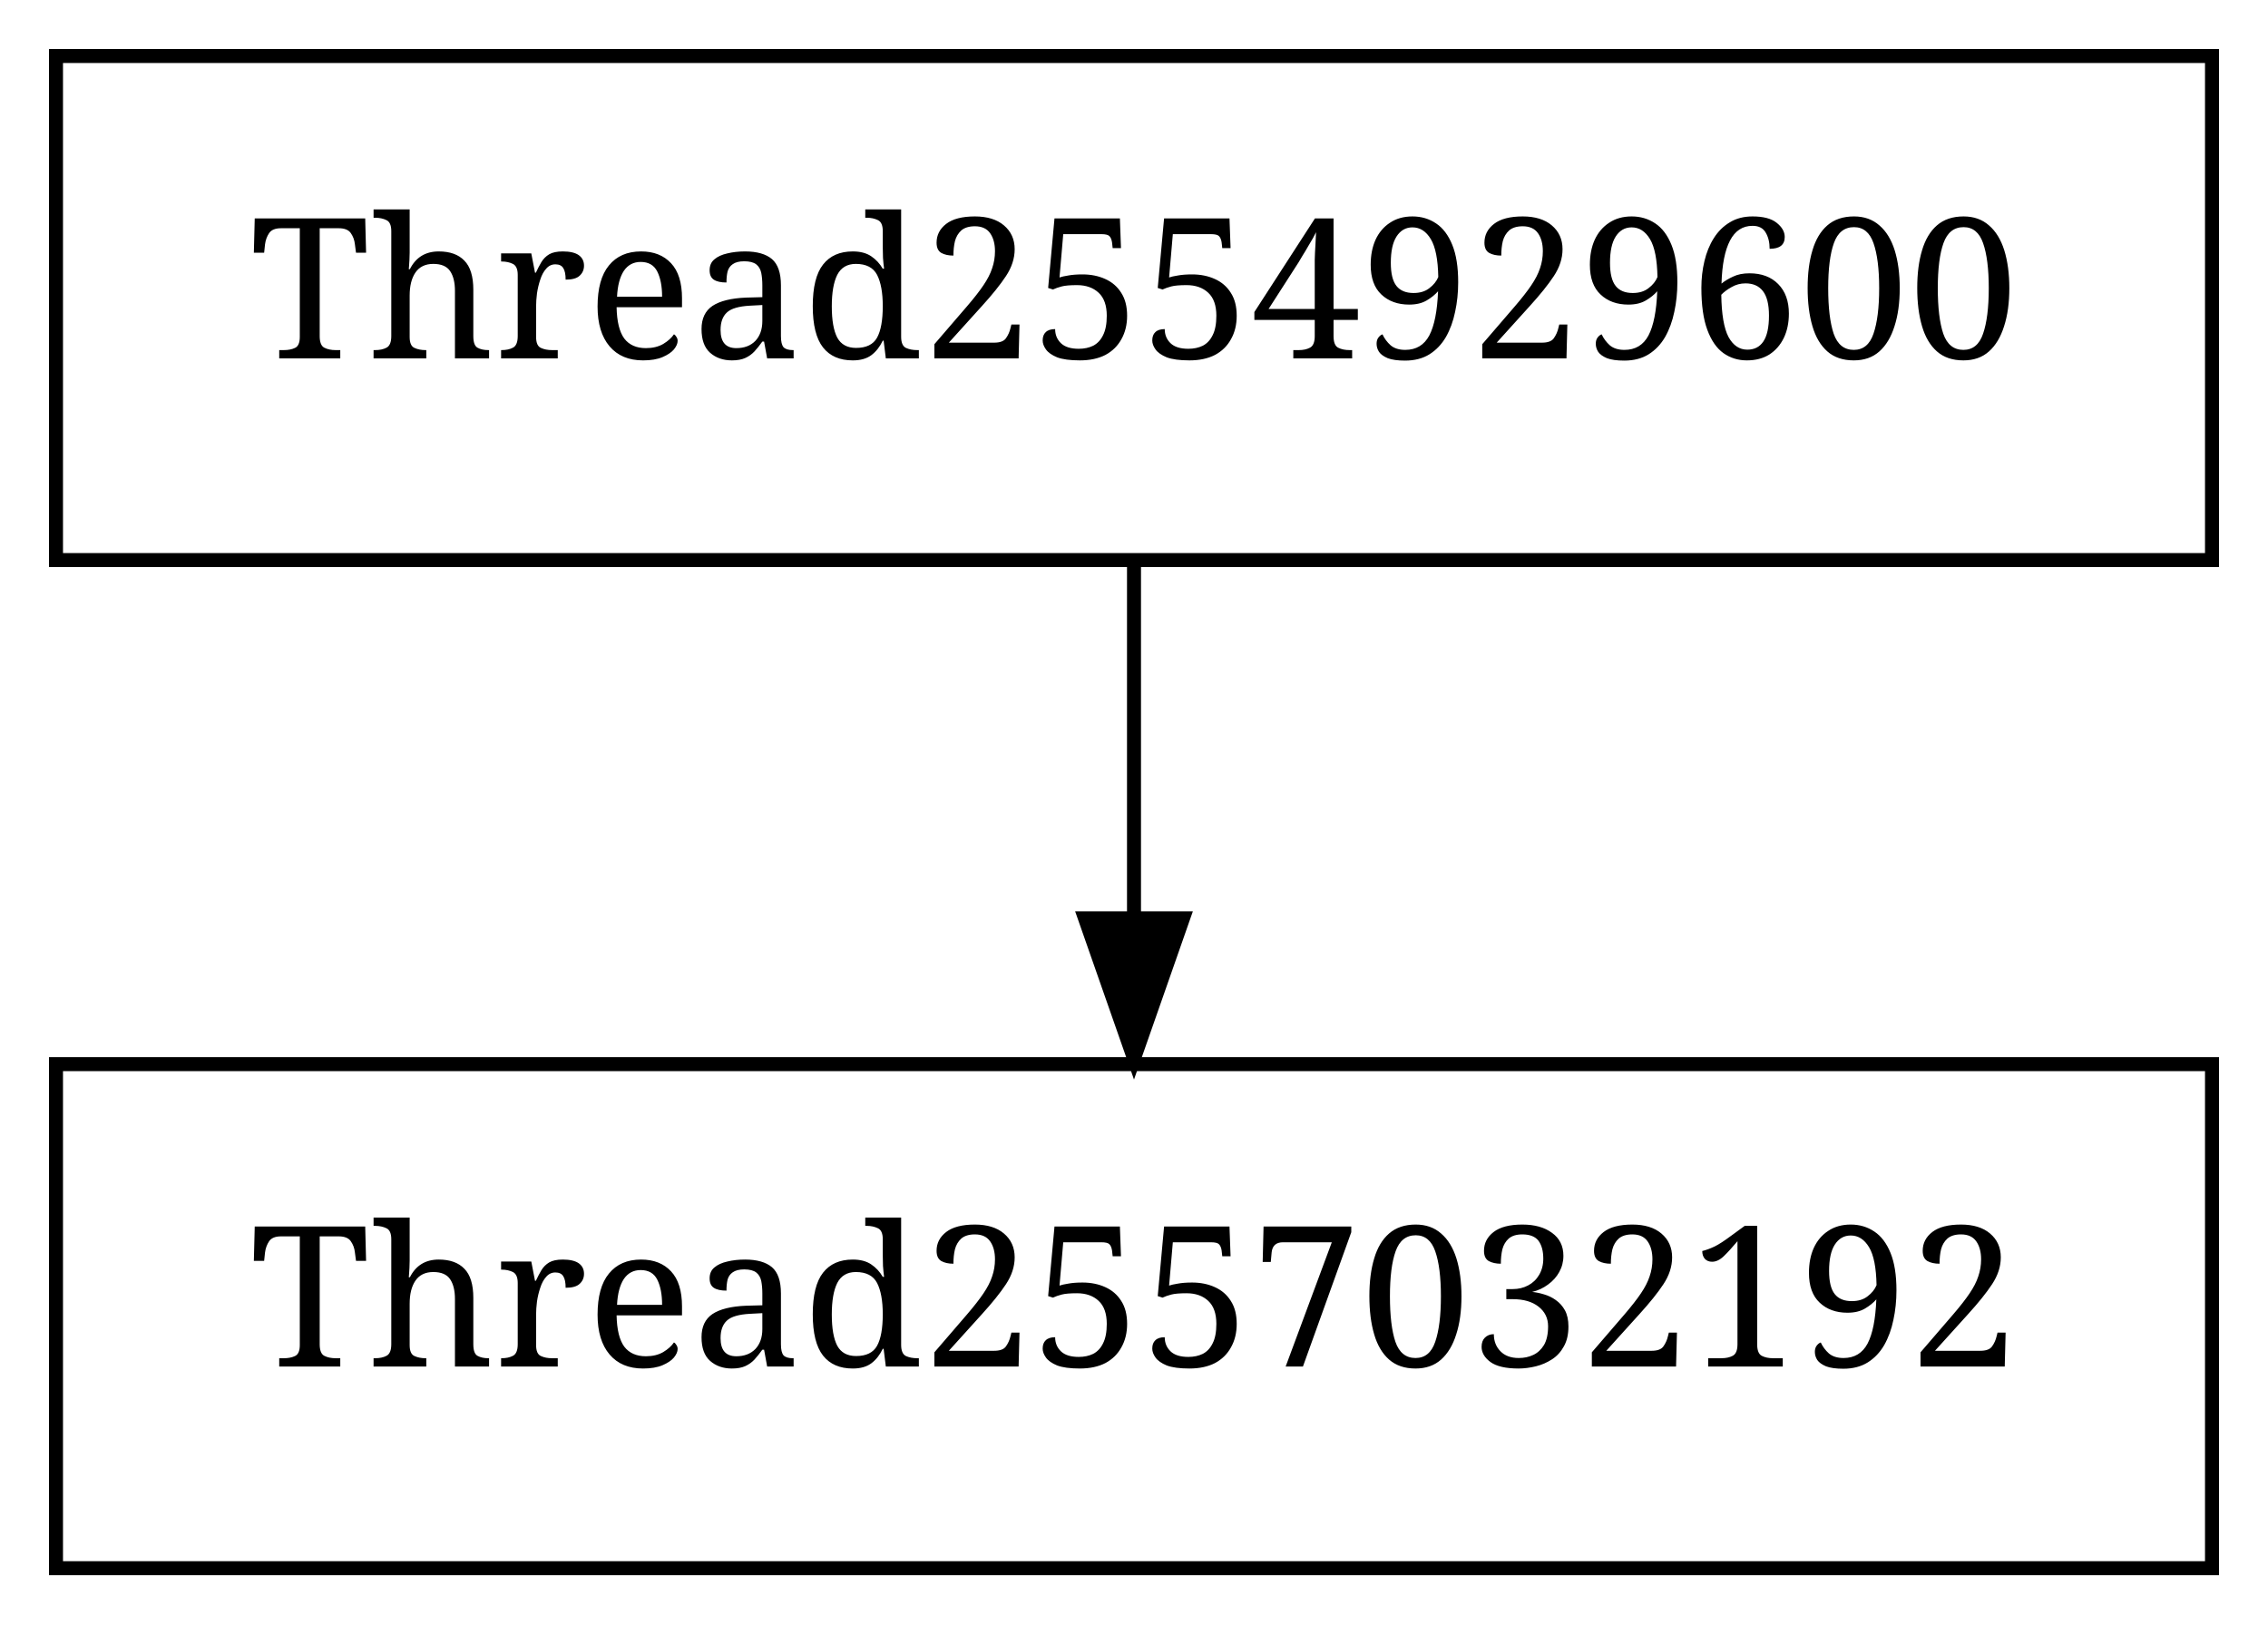
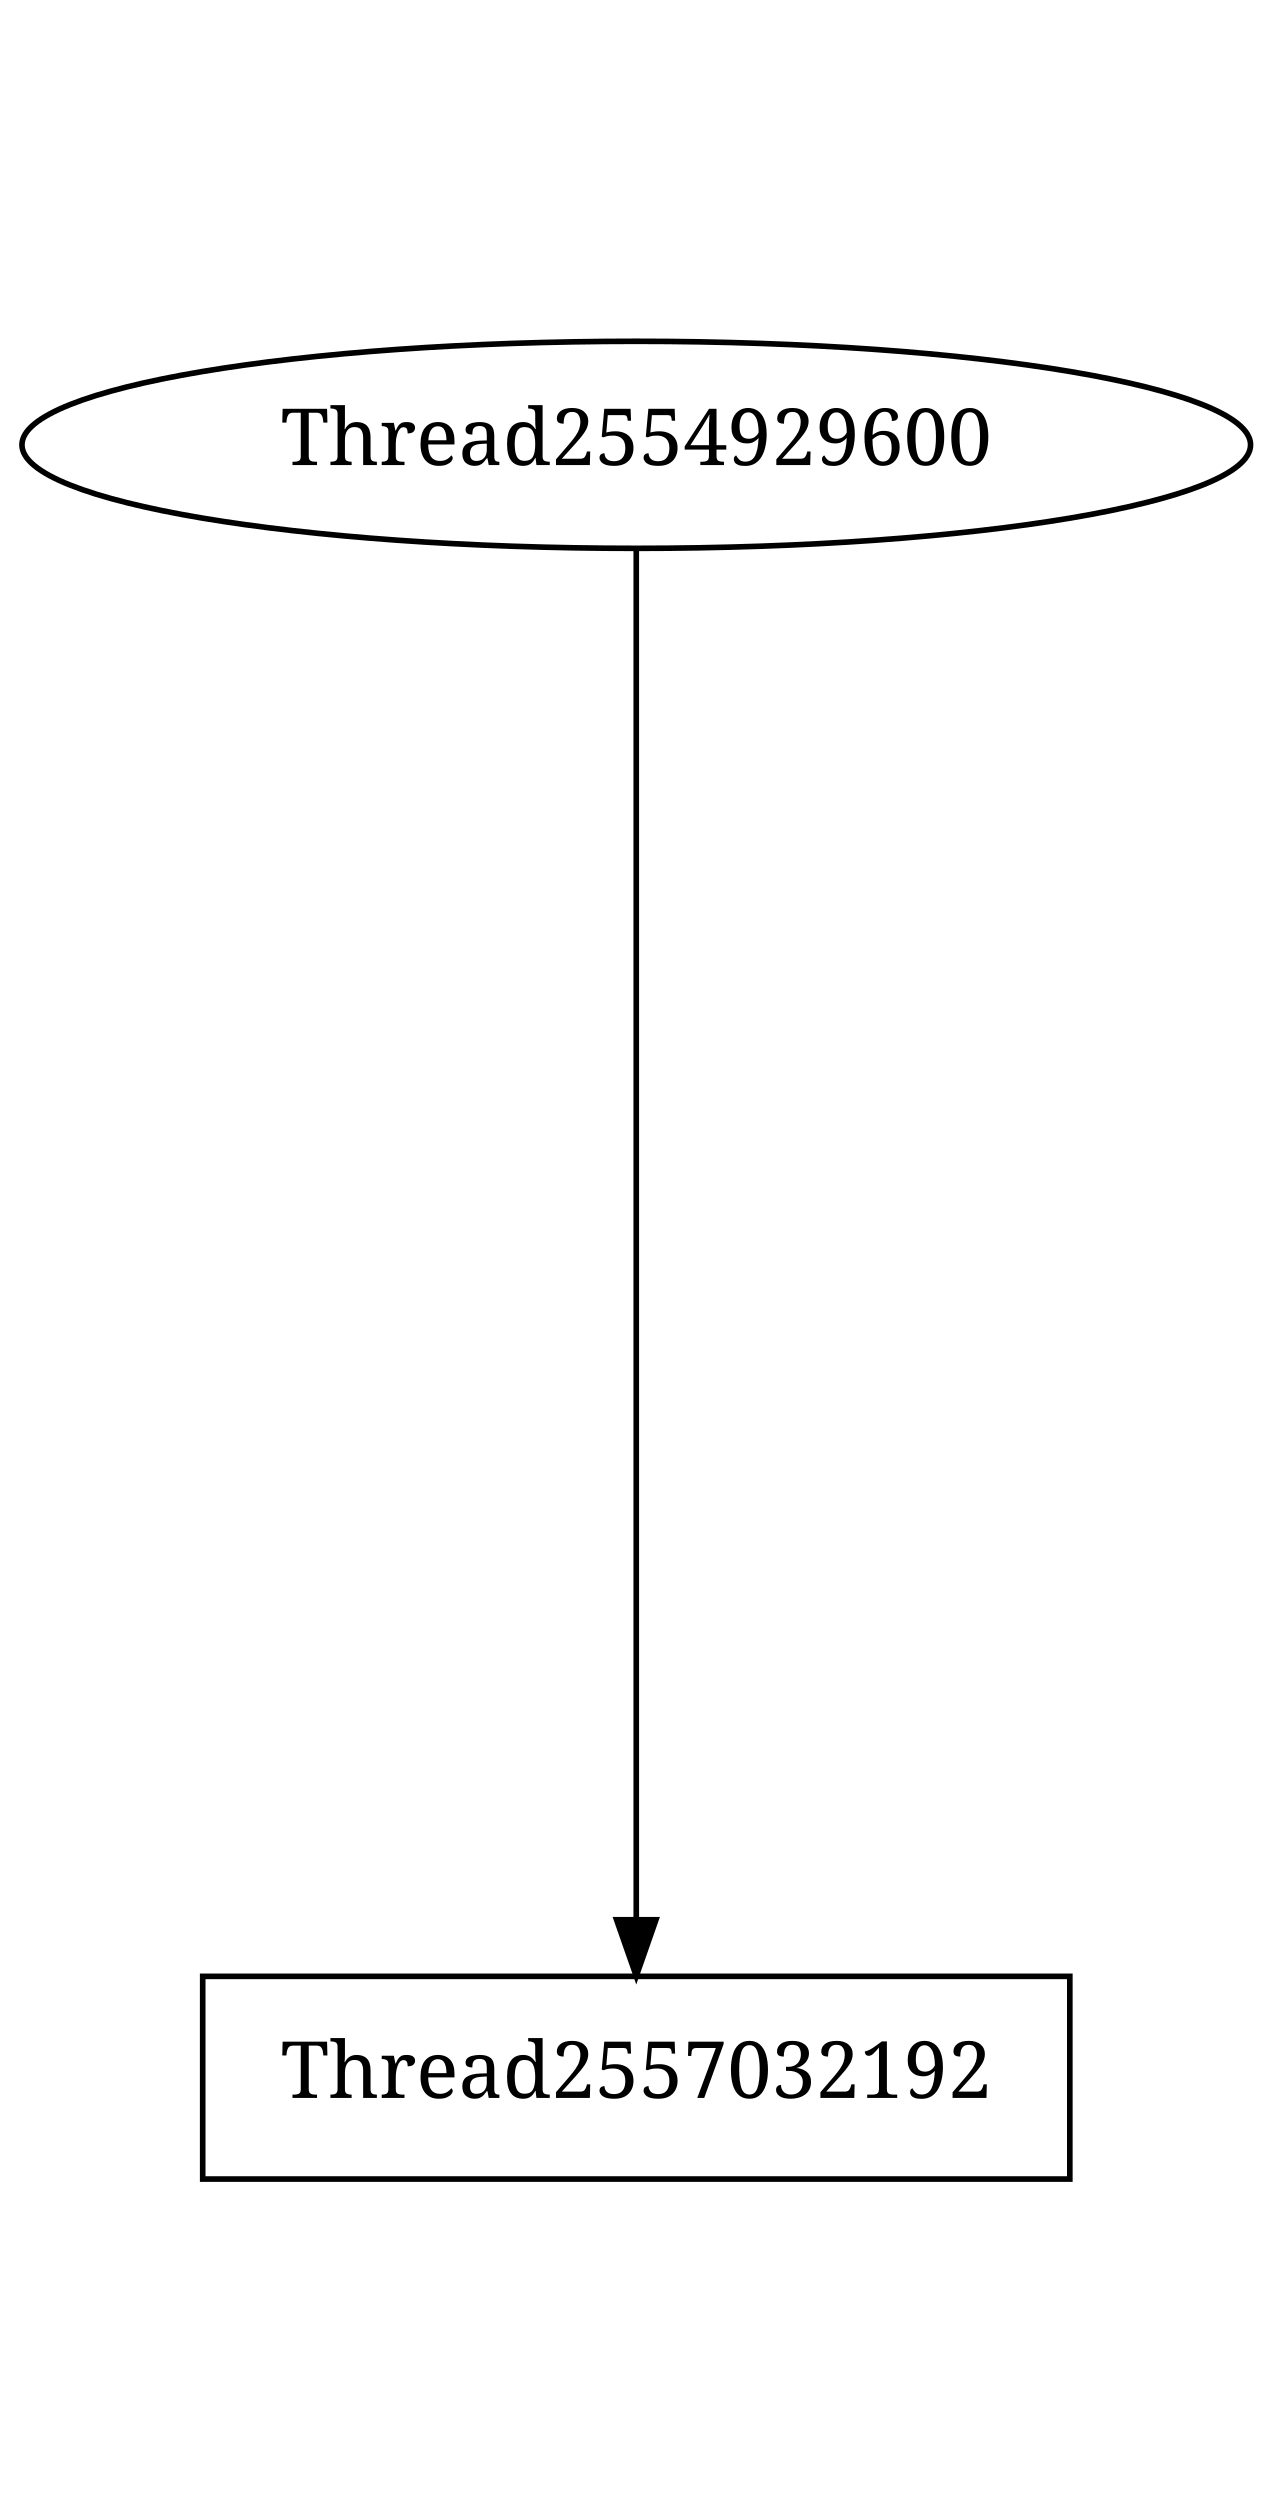
- <svg xmlns="http://www.w3.org/2000/svg" width="162pt" height="116pt" viewBox="0.00 0.00 162.00 116.00">
-   <g id="graph1" class="graph" transform="scale(1 1) rotate(0) translate(4 112)">
-     <polygon fill="white" stroke="white" points="-4,5 -4,-112 159,-112 159,5 -4,5" />
+ <svg xmlns="http://www.w3.org/2000/svg" width="226pt" height="444pt" viewBox="0.00 0.00 226.00 444.00">
+   <g id="graph1" class="graph" transform="scale(1 1) rotate(0) translate(4 440)">
+     <polygon fill="white" stroke="white" points="-4,5 -4,-440 223,-440 223,5 -4,5" />
    <g id="node1" class="node">
-       <polygon fill="none" stroke="black" points="154,-108 7.10543e-14,-108 0,-72 154,-72 154,-108" />
-       <text text-anchor="middle" x="77" y="-86.4" font-family="Times Roman,serif" font-size="14.00">Thread2554929600</text>
+       <ellipse fill="none" stroke="black" cx="109" cy="-361" rx="109.101" ry="18.385" />
+       <text text-anchor="middle" x="109" y="-357.4" font-family="Times Roman,serif" font-size="14.00">Thread2554929600</text>
    </g>
    <g id="node3" class="node">
-       <polygon fill="none" stroke="black" points="154,-36 7.10543e-14,-36 0,-1.77636e-14 154,-3.55271e-15 154,-36" />
-       <text text-anchor="middle" x="77" y="-14.4" font-family="Times Roman,serif" font-size="14.00">Thread2557032192</text>
+       <polygon fill="none" stroke="black" points="186,-89 32,-89 32,-53 186,-53 186,-89" />
+       <text text-anchor="middle" x="109" y="-67.4" font-family="Times Roman,serif" font-size="14.00">Thread2557032192</text>
    </g>
    <g id="edge2" class="edge">
-       <path fill="none" stroke="black" d="M77,-71.831C77,-64.131 77,-54.974 77,-46.417" />
-       <polygon fill="black" stroke="black" points="80.5,-46.413 77,-36.413 73.5,-46.413 80.5,-46.413" />
+       <path fill="none" stroke="black" d="M109,-342.418C109,-292.99 109,-158.039 109,-99.132" />
+       <polygon fill="black" stroke="black" points="112.5,-99.055 109,-89.055 105.5,-99.055 112.5,-99.055" />
    </g>
  </g>
</svg>
